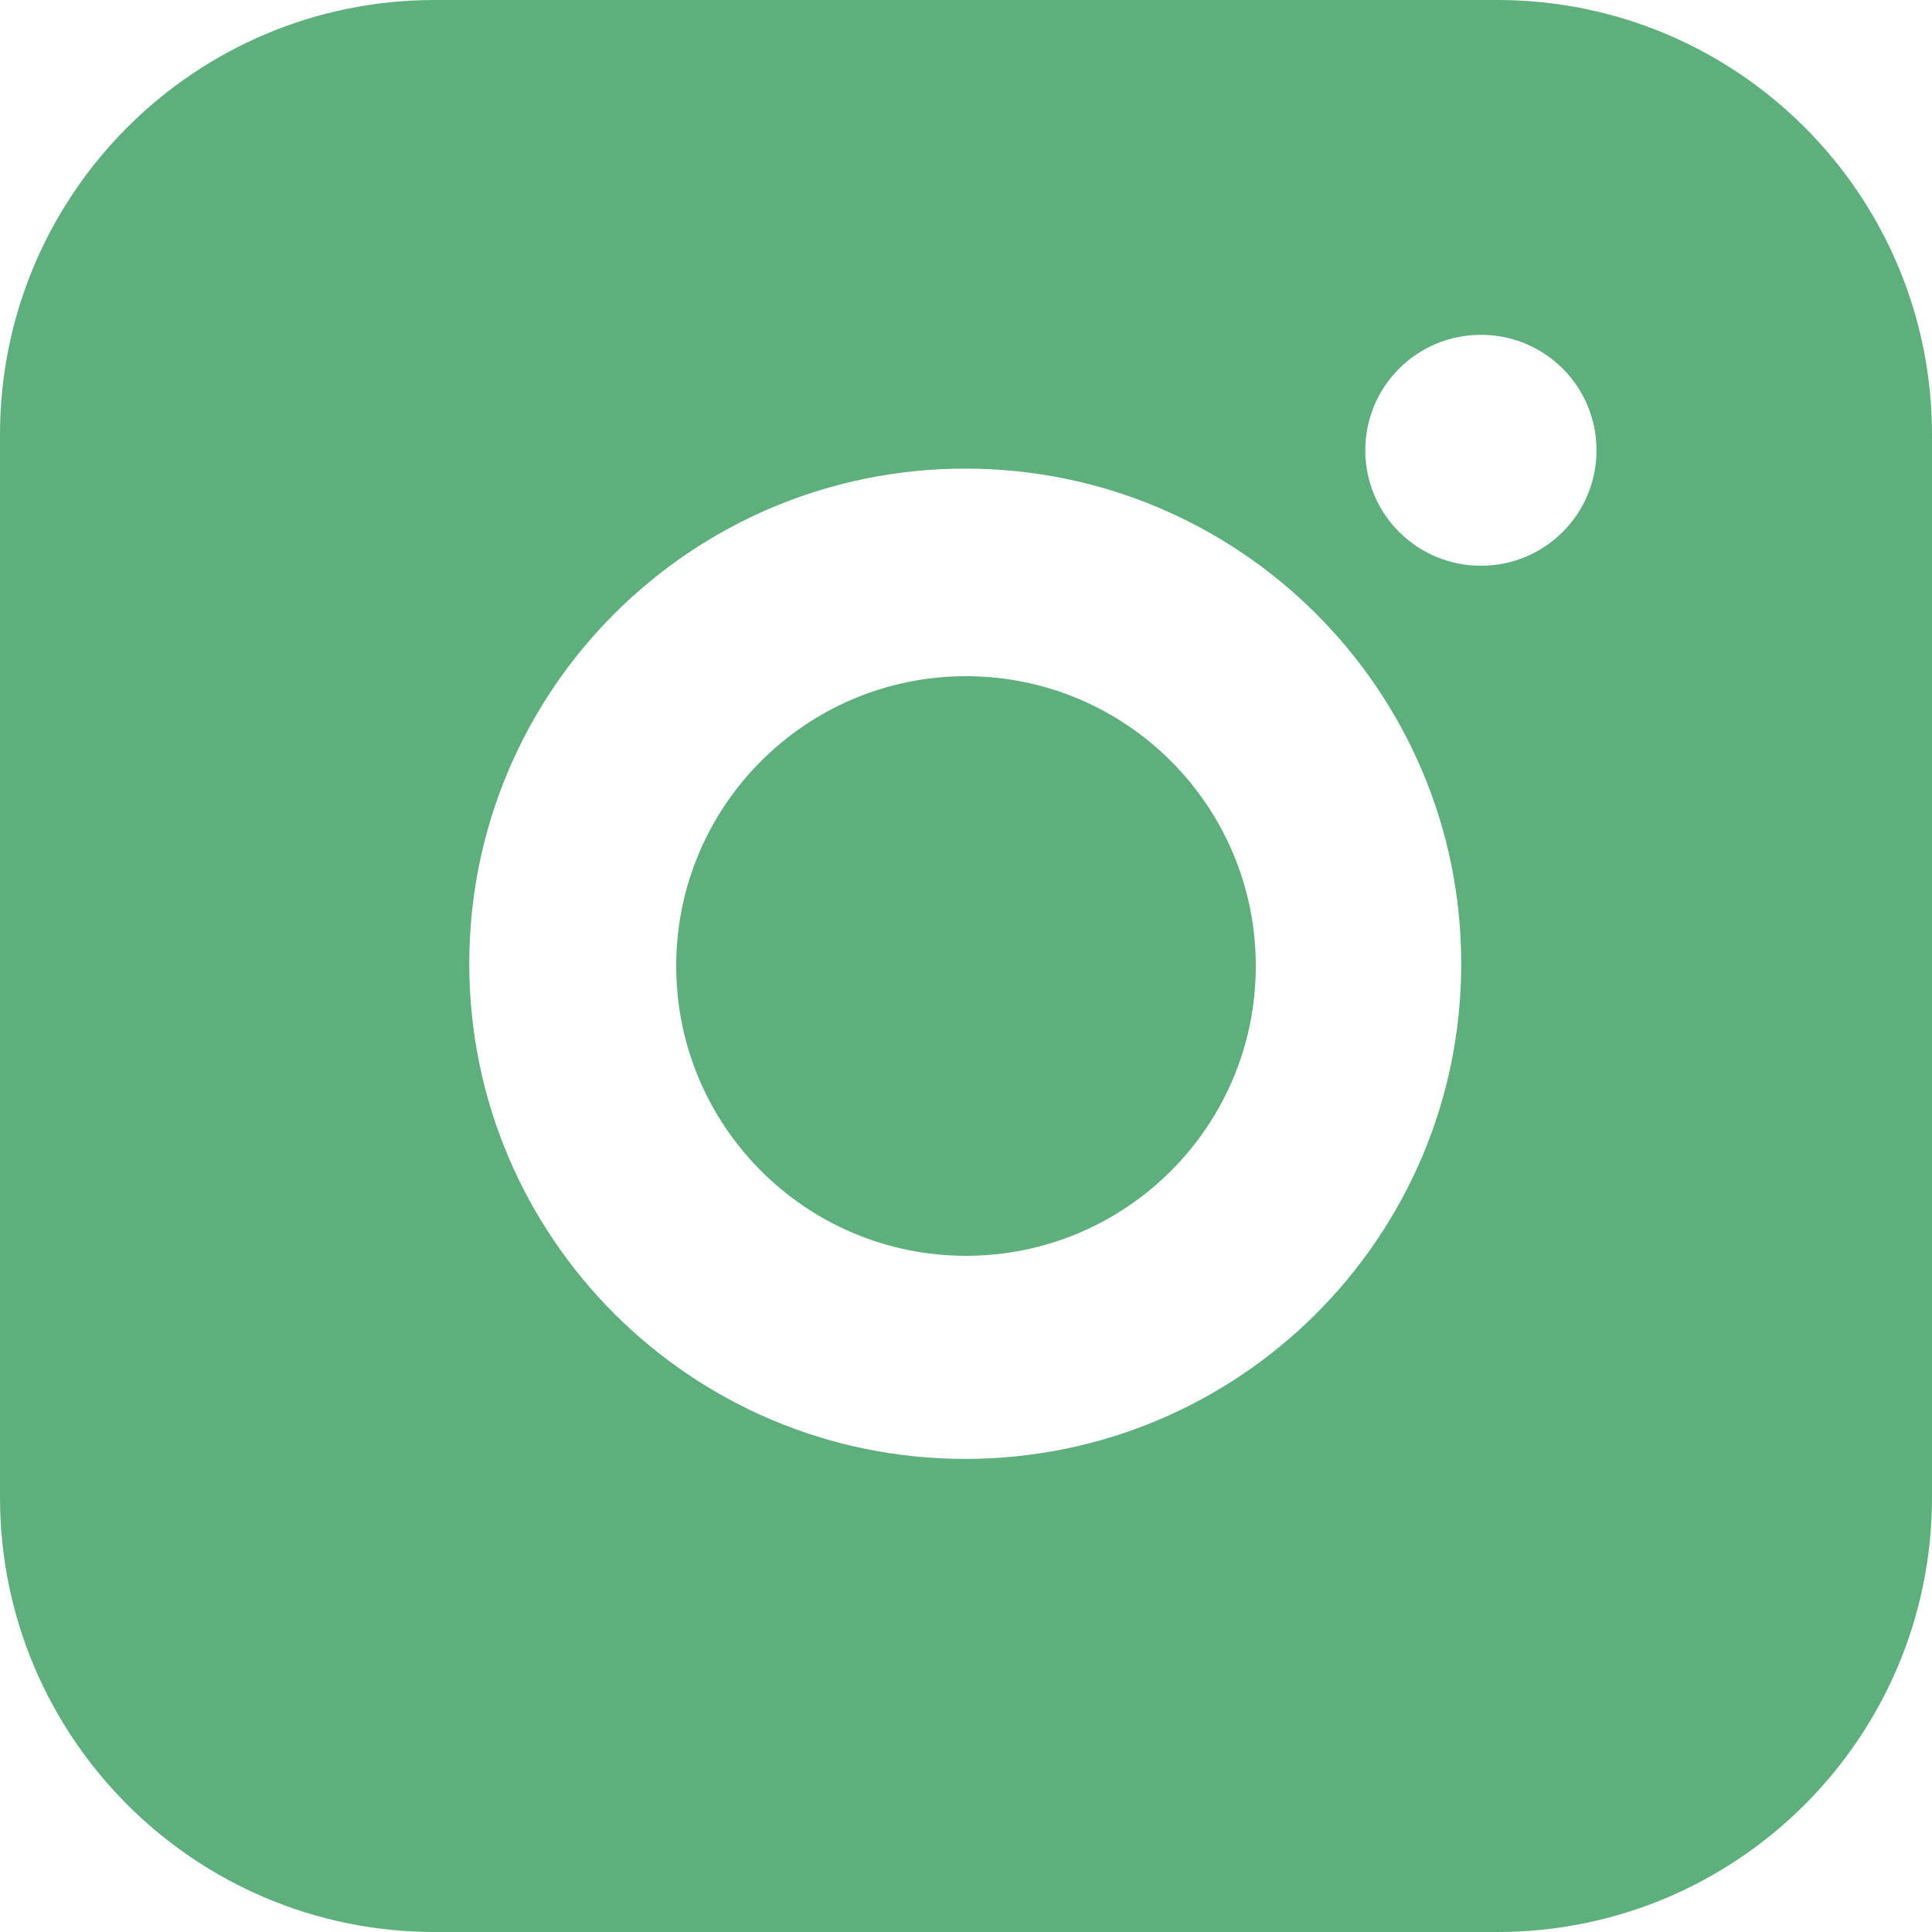
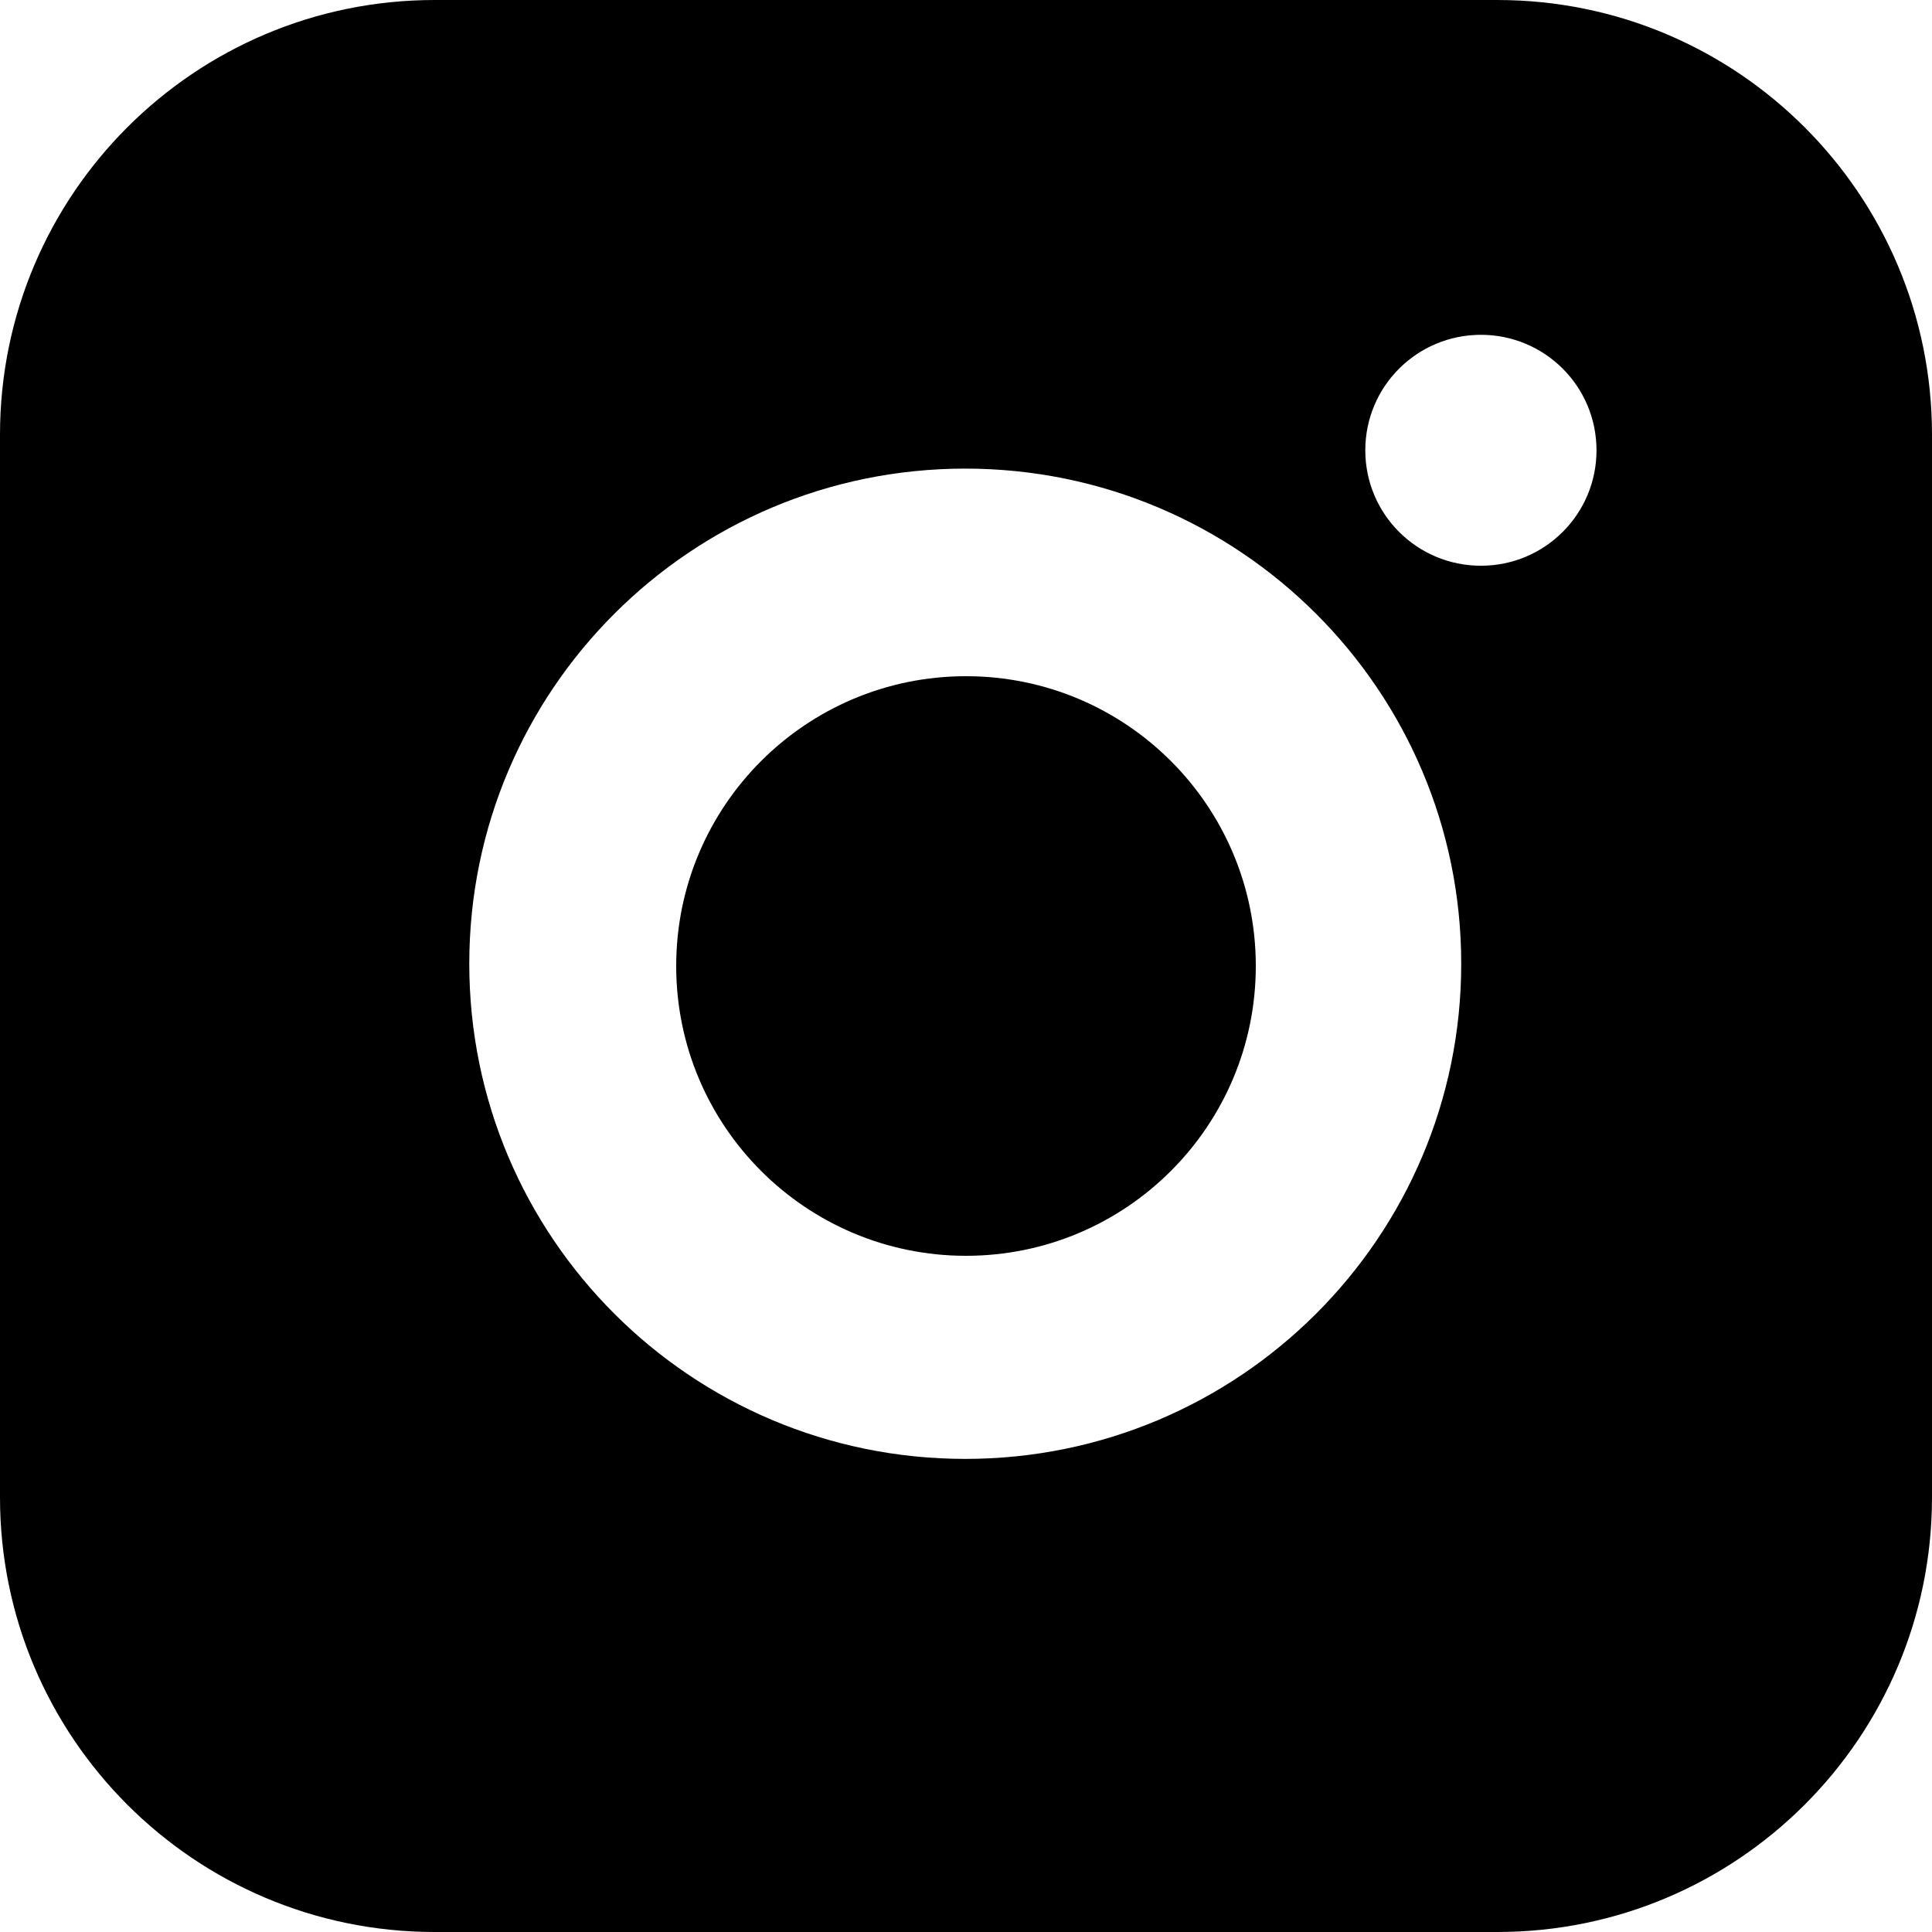
<svg xmlns="http://www.w3.org/2000/svg" width="40" height="40" viewBox="0 0 40 40" fill="none">
-   <path d="M20 26C23.314 26 26 23.314 26 20C26 16.686 23.314 14 20 14C16.686 14 14 16.686 14 20C14 23.314 16.686 26 20 26Z" fill="#5DB07B" />
-   <path fill-rule="evenodd" clip-rule="evenodd" d="M0 9C0 4.029 4.029 0 9 0H31C35.971 0 40 4.029 40 9V31C40 35.971 35.971 40 31 40H9C4.029 40 0 35.971 0 31V9ZM19.985 30.205C14.311 30.205 9.716 25.617 9.716 19.953C9.716 14.29 14.311 9.702 19.985 9.702C25.653 9.702 30.253 14.29 30.253 19.953C30.253 25.617 25.653 30.205 19.985 30.205ZM30.662 11.713C29.336 11.713 28.267 10.644 28.267 9.323C28.267 8.001 29.336 6.932 30.662 6.932C31.984 6.932 33.054 8.001 33.054 9.323C33.054 10.644 31.984 11.713 30.662 11.713Z" fill="#5DB07B" />
+   <path d="M20 26C23.314 26 26 23.314 26 20C26 16.686 23.314 14 20 14C16.686 14 14 16.686 14 20C14 23.314 16.686 26 20 26Z" fill="currentColor" />
+   <path fill-rule="evenodd" clip-rule="evenodd" d="M0 9C0 4.029 4.029 0 9 0H31C35.971 0 40 4.029 40 9V31C40 35.971 35.971 40 31 40H9C4.029 40 0 35.971 0 31V9ZM19.985 30.205C14.311 30.205 9.716 25.617 9.716 19.953C9.716 14.29 14.311 9.702 19.985 9.702C25.653 9.702 30.253 14.29 30.253 19.953C30.253 25.617 25.653 30.205 19.985 30.205ZM30.662 11.713C29.336 11.713 28.267 10.644 28.267 9.323C28.267 8.001 29.336 6.932 30.662 6.932C31.984 6.932 33.054 8.001 33.054 9.323C33.054 10.644 31.984 11.713 30.662 11.713Z" fill="currentColor" />
</svg>
